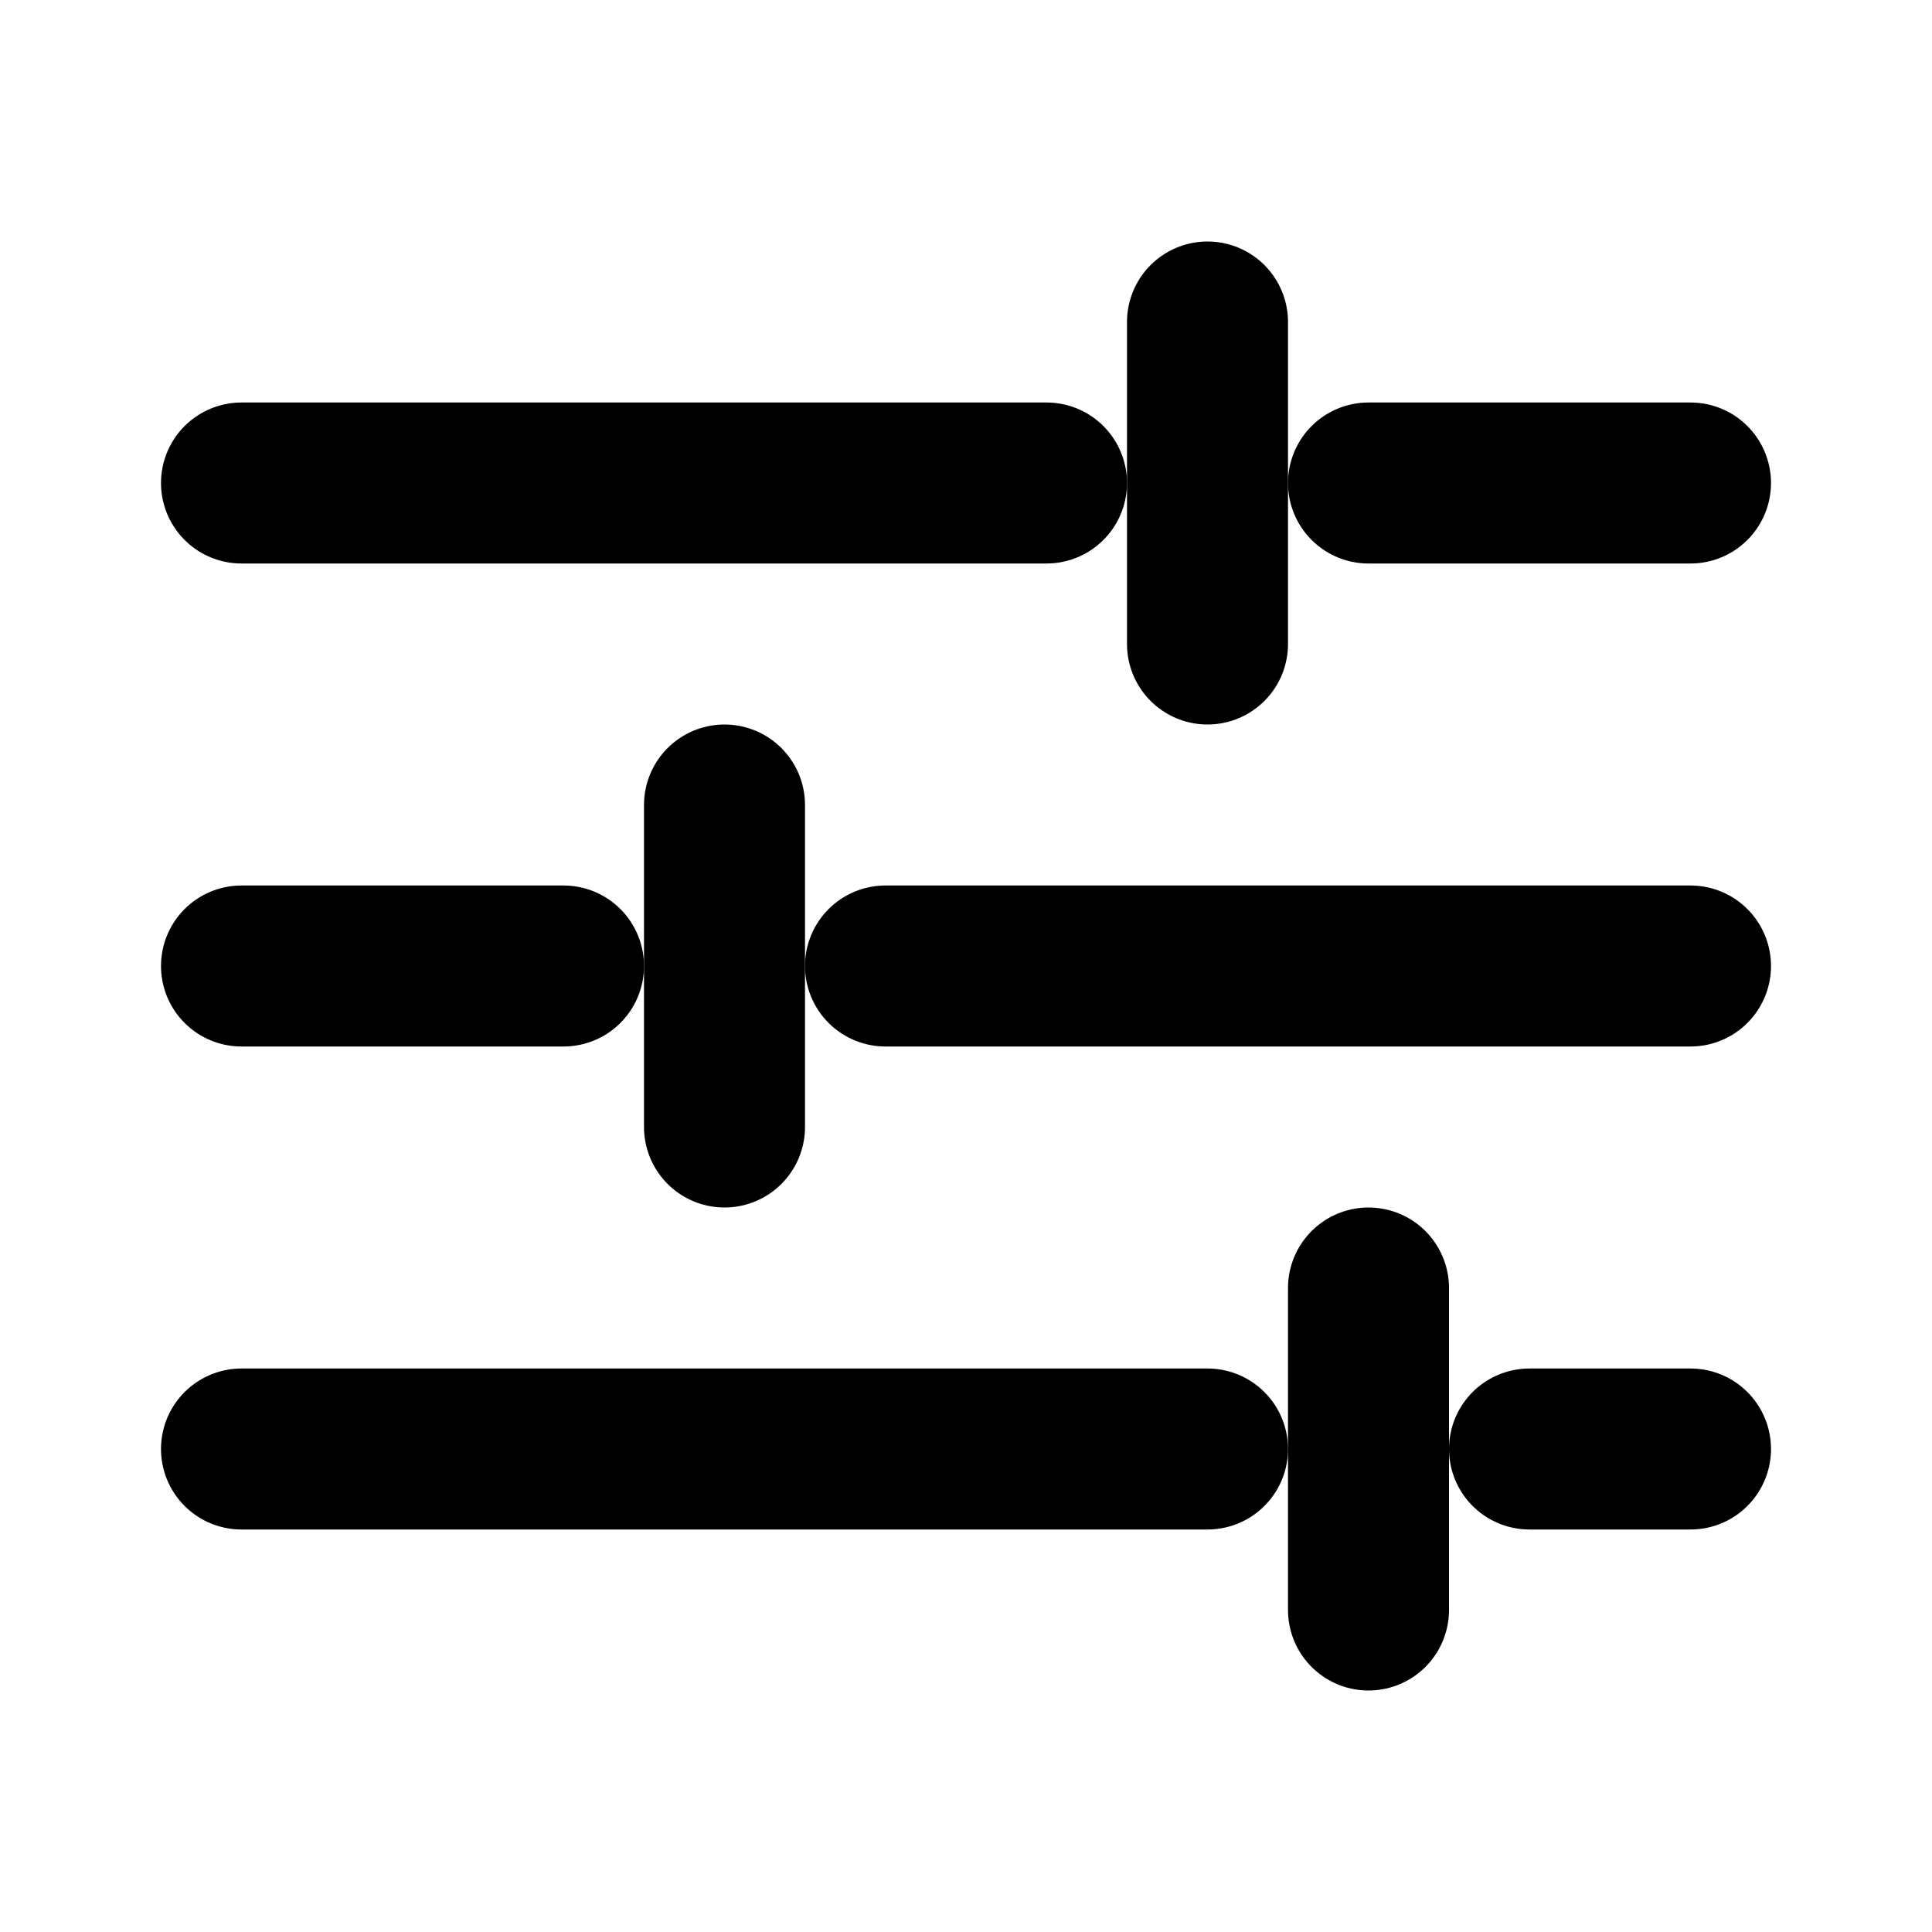
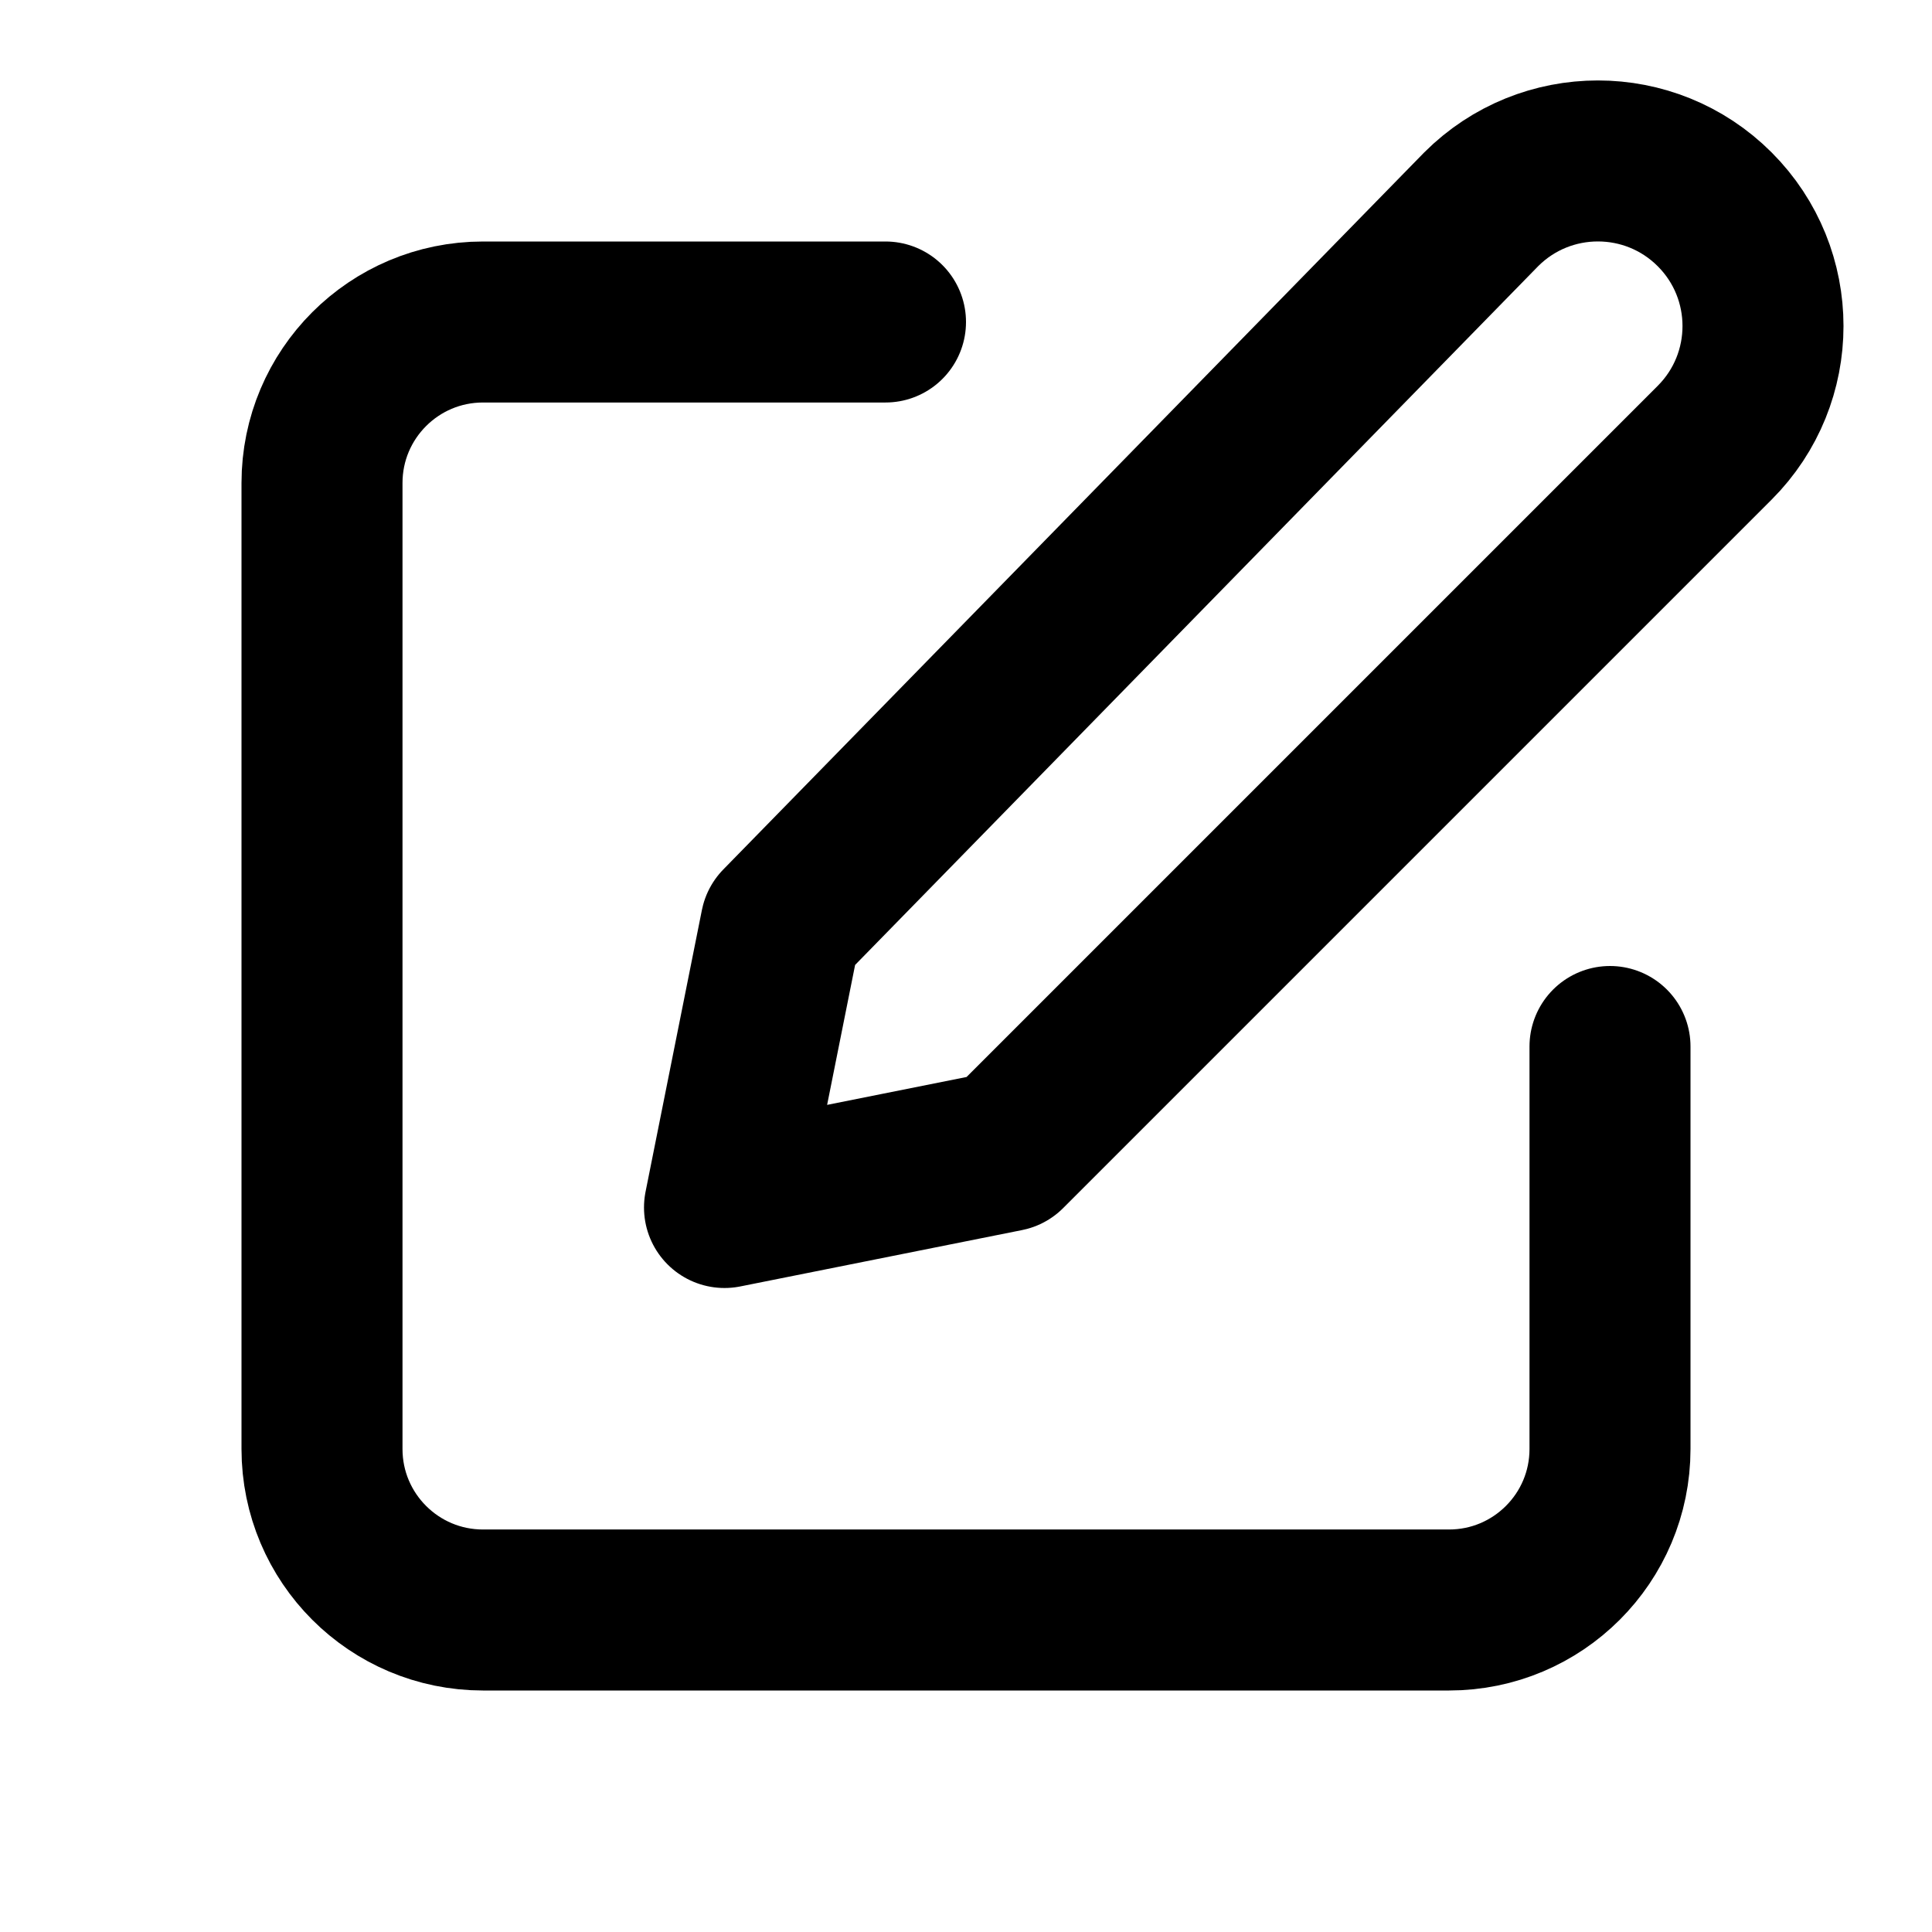
<svg xmlns="http://www.w3.org/2000/svg" width="24" height="24" viewBox="0 0 24 24" fill="none" stroke="#000" stroke-width="2" stroke-linecap="round" stroke-linejoin="round">
-   <path d="M3 6h10M17 6h4M3 12h4M11 12h10M3 18h12M19 18h2" />
-   <path d="M15 4v4M9 10v4M17 16v4" />
+   <path d="M11 4H6a2 2 0 0 0-2 2v12a2 2 0 0 0 2 2h12a2 2 0 0 0 2-2v-5" />
+   <path d="M18.4 2.6a2 2 0 0 1 2.9 2.9L12.5 14.3 9 15l.7-3.5z" />
</svg>
